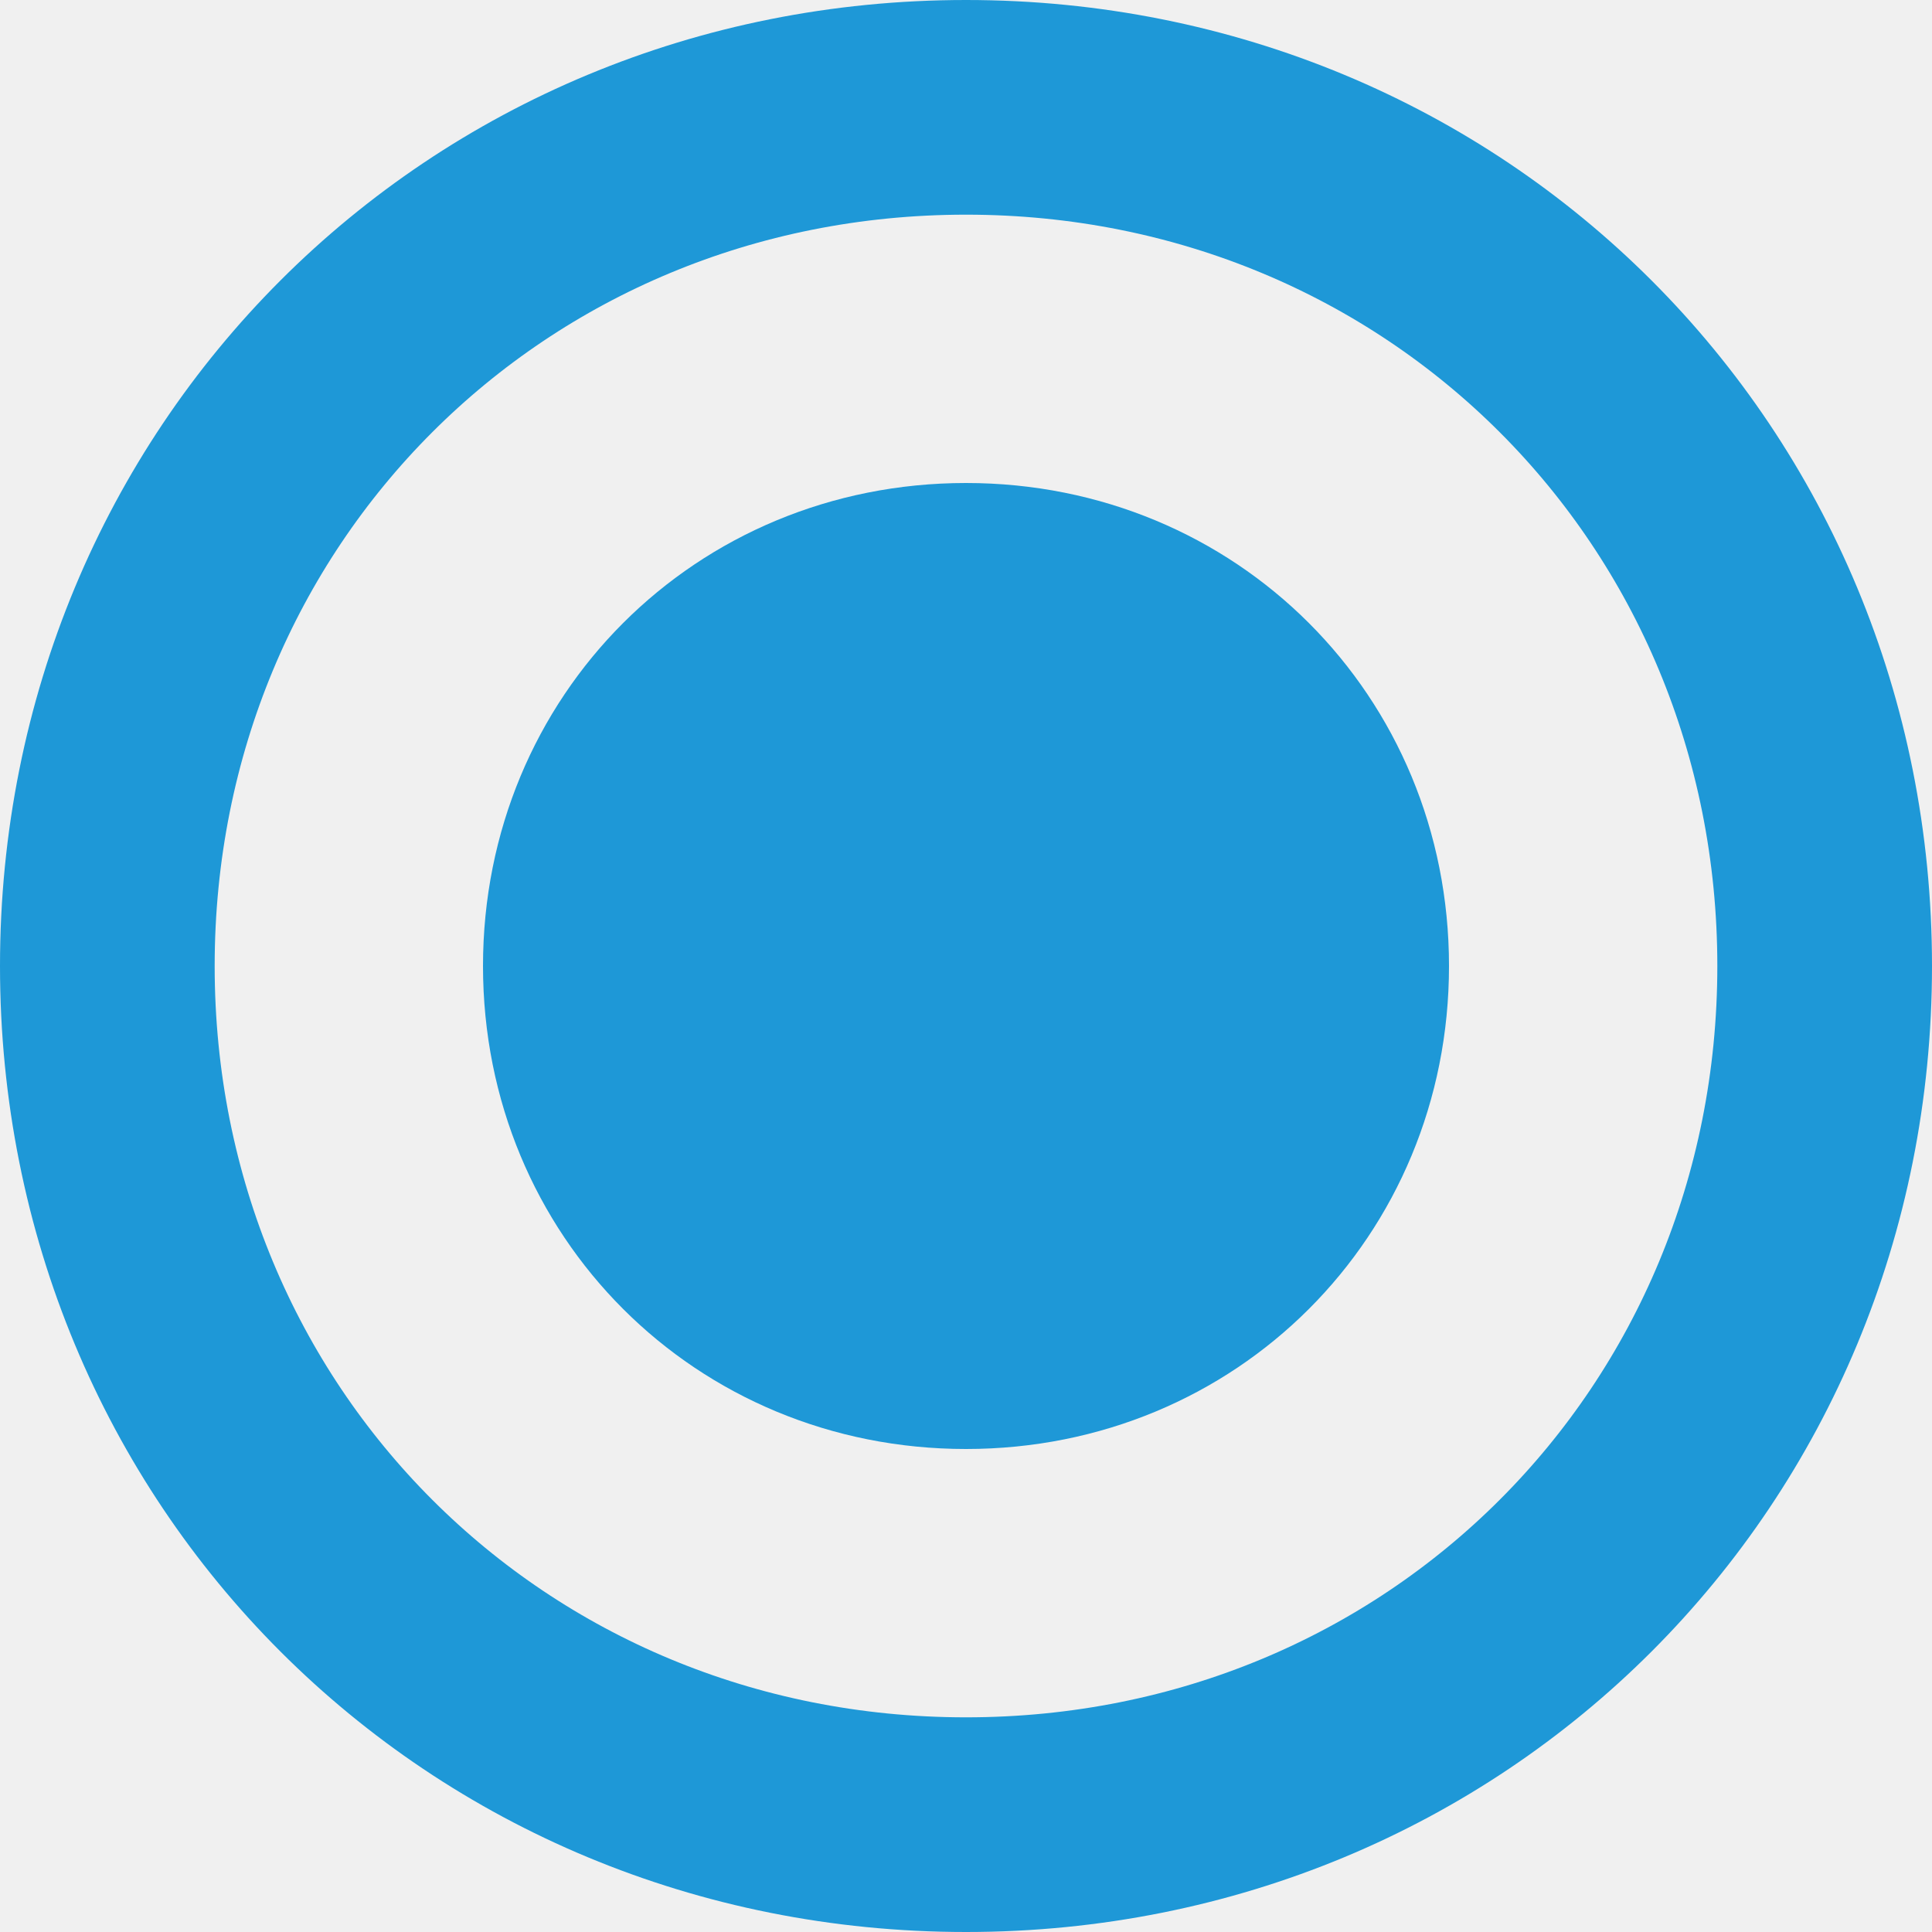
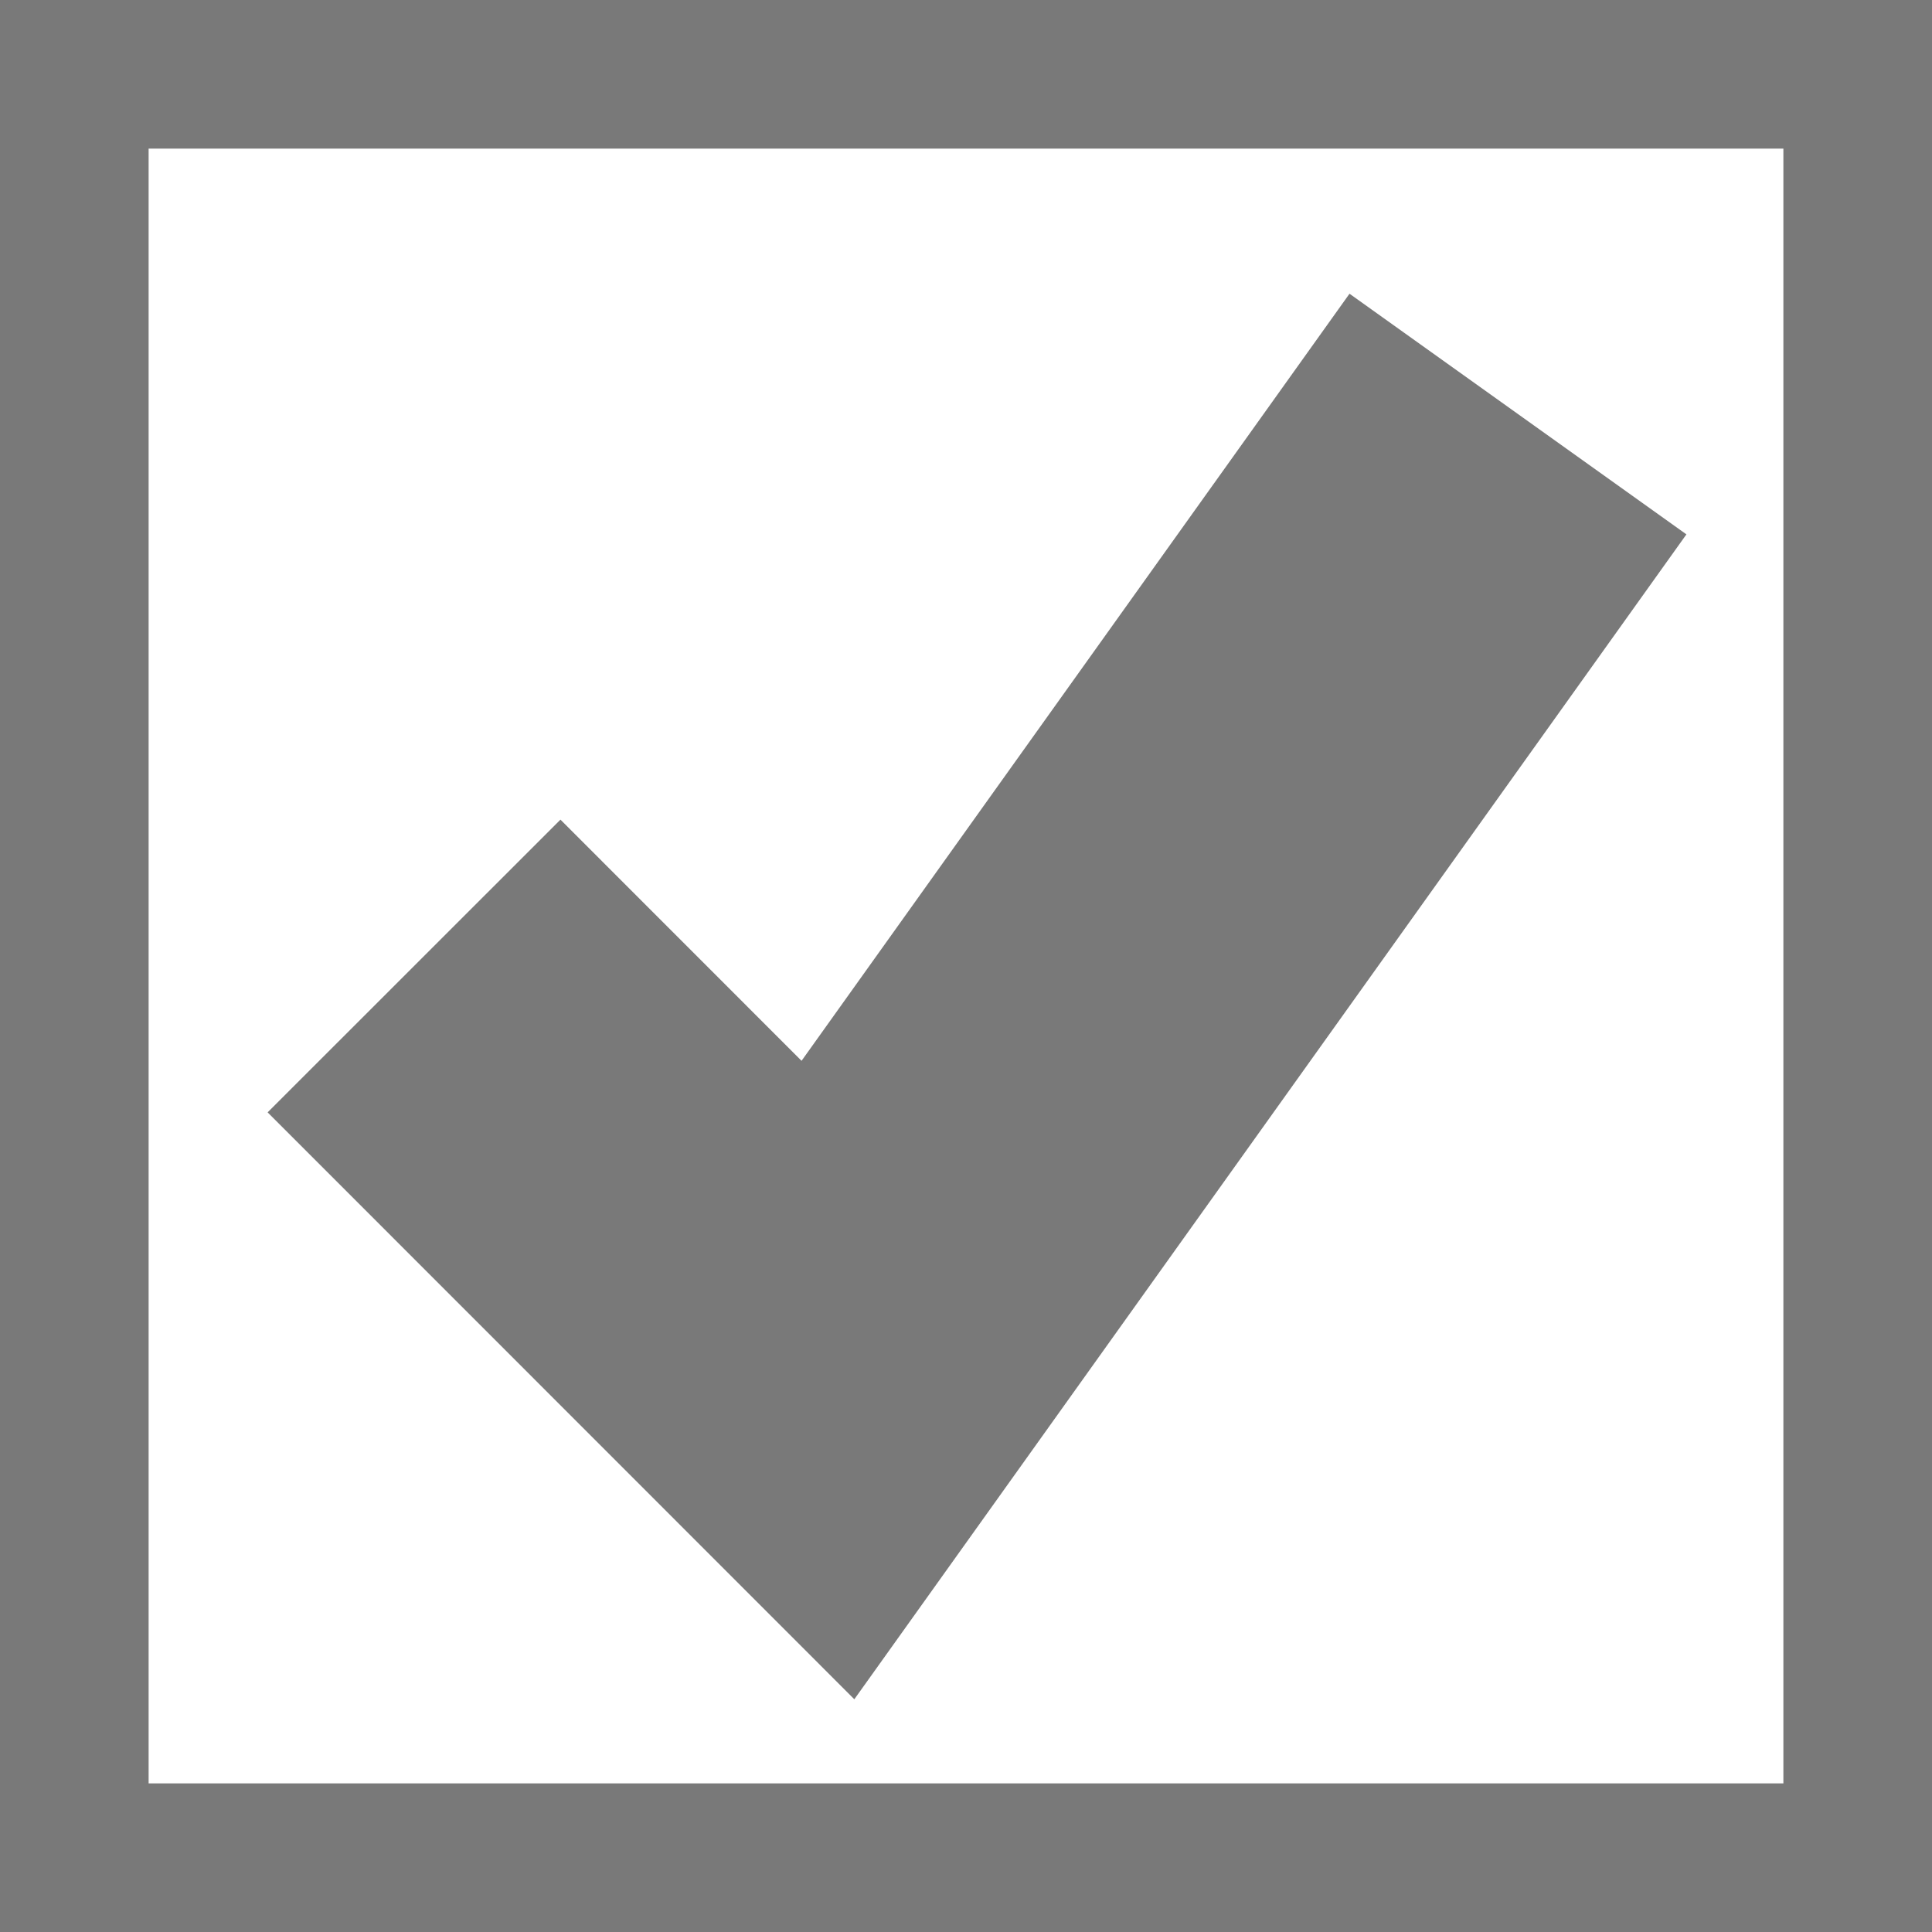
- <svg xmlns="http://www.w3.org/2000/svg" version="1.1" width="18px" height="18px" viewBox="39 627  18 18">
-   <path d="M 48 628  C 52.48 628  56 631.52  56 636  C 56 640.48  52.48 644  48 644  C 43.52 644  40 640.48  40 636  C 40 631.52  43.52 628  48 628  Z " fill-rule="nonzero" fill="#6200ee" stroke="none" fill-opacity="0" />
-   <path d="M 48 628  C 52.48 628  56 631.52  56 636  C 56 640.48  52.48 644  48 644  C 43.52 644  40 640.48  40 636  C 40 631.52  43.52 628  48 628  Z " stroke-width="2" stroke="#1e98d7" fill="none" />
-   <path d="M 48 640.5  C 45.48 640.5  43.5 638.52  43.5 636  C 43.5 633.48  45.48 631.5  48 631.5  C 50.52 631.5  52.5 633.48  52.5 636  C 52.5 638.52  50.52 640.5  48 640.5  " fill-rule="nonzero" fill="#1e98d7" stroke="none" />
+ <svg xmlns="http://www.w3.org/2000/svg" version="1.1" width="13px" height="13px" viewBox="23 276  13 13">
+   <path d="M 23.5 276.5  L 35.5 276.5  L 35.5 288.5  L 23.5 288.5  L 23.5 276.5  Z " fill-rule="nonzero" fill="#ffffff" stroke="none" />
+   <path d="M 23.5 276.5  L 35.5 276.5  L 35.5 288.5  L 23.5 288.5  L 23.5 276.5  Z " stroke-width="1" stroke="#797979" fill="none" />
+   <path d="M 25.786 282.5  L 28.571 285.286  L 33.214 278.786  " stroke-width="2.786" stroke="#797979" fill="none" />
</svg>
